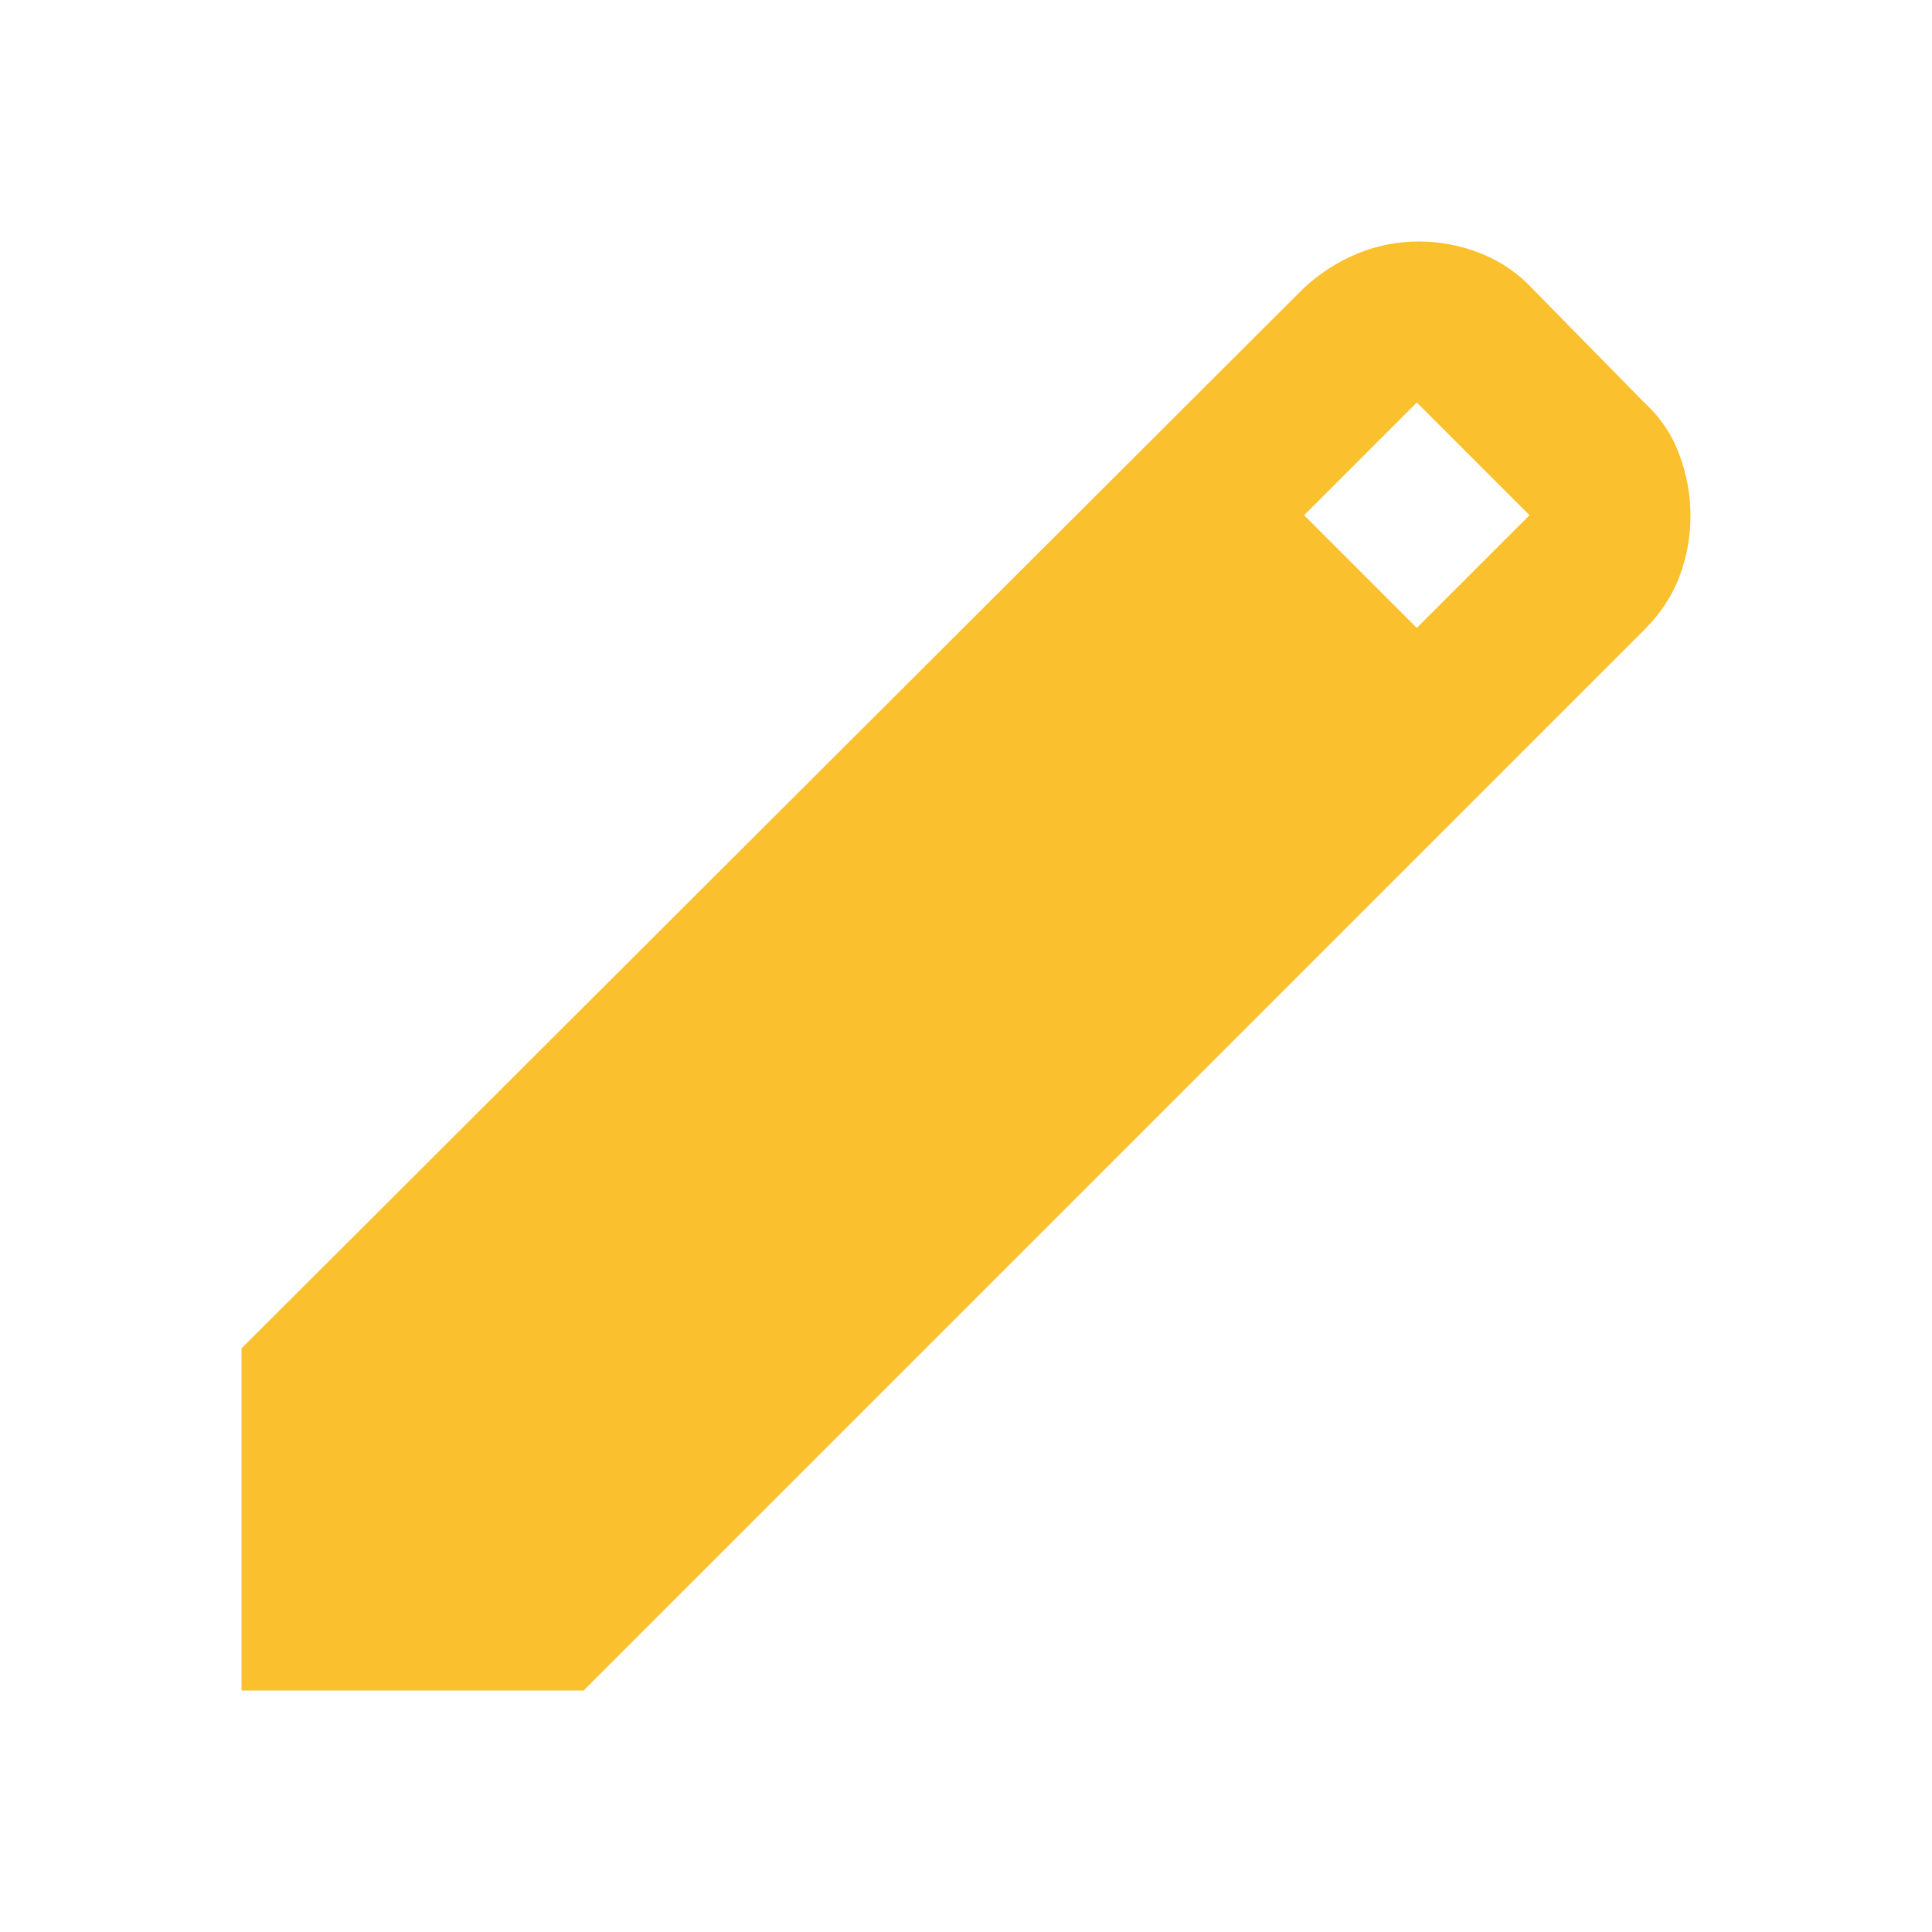
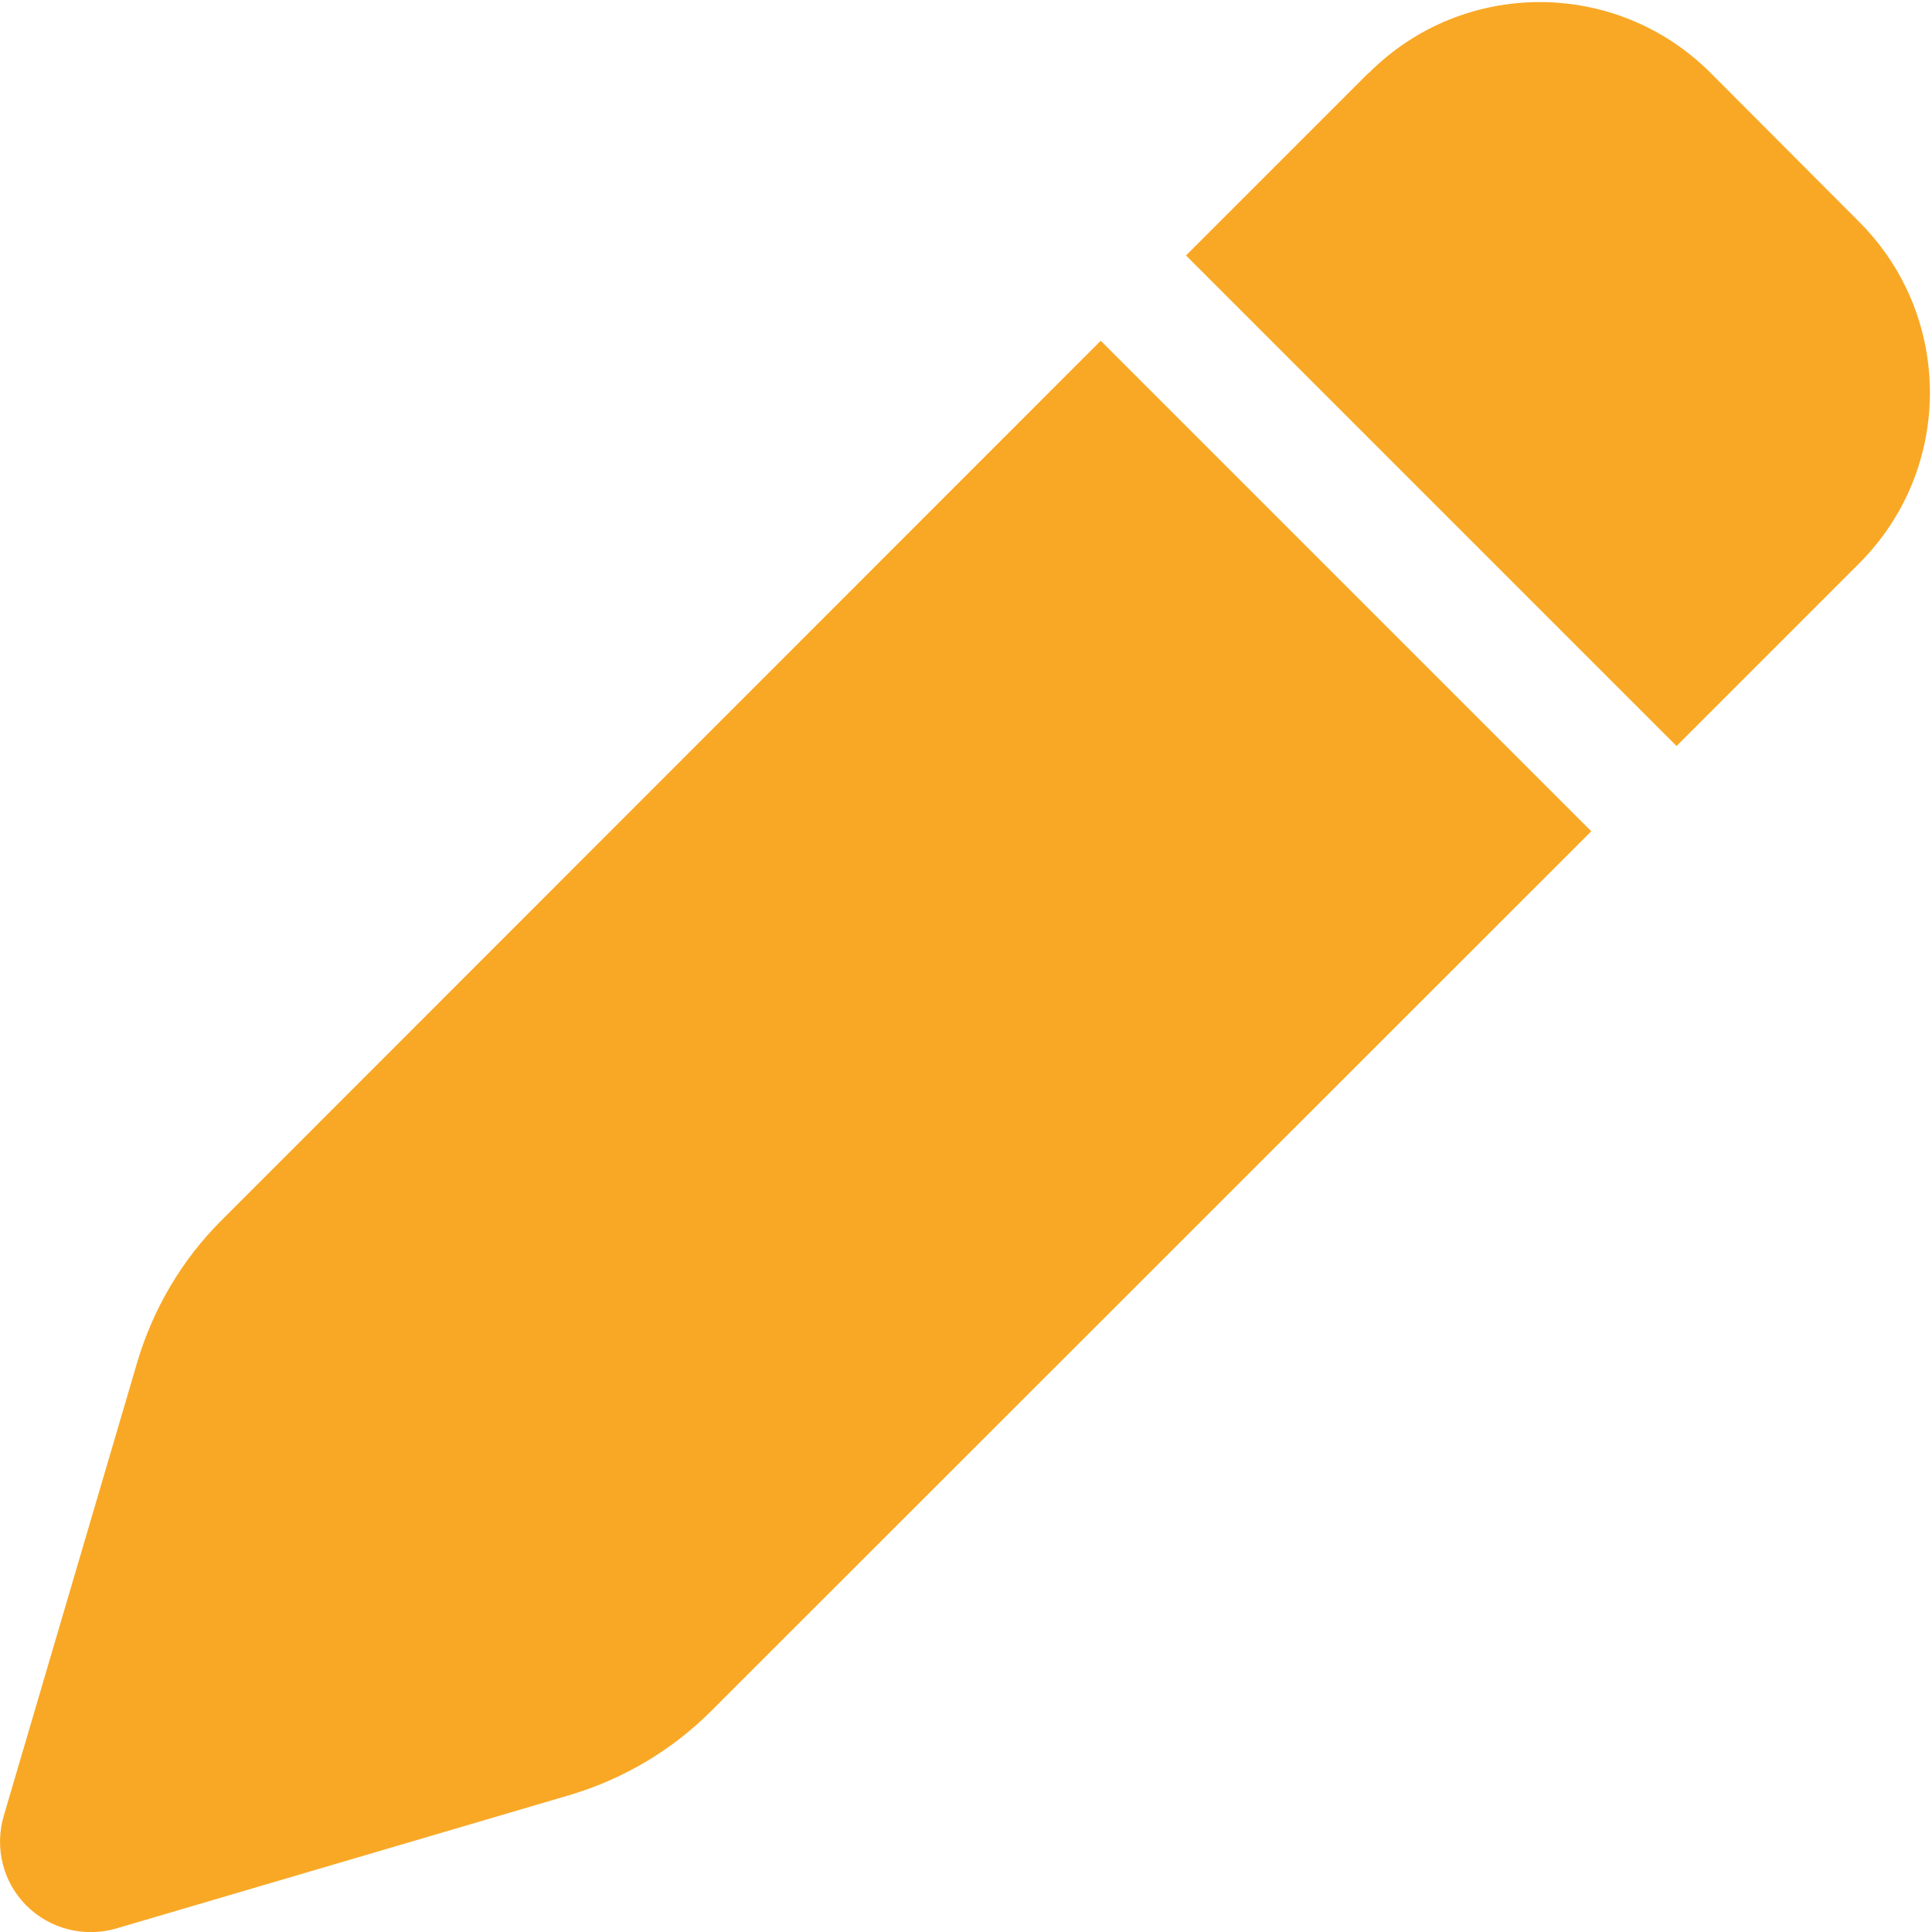
- <svg xmlns="http://www.w3.org/2000/svg" height="24px" viewBox="0 -960 960 960" width="24px" fill="#FBC02D">
-   <path d="M120-120v-170l528-527q12-11 26.5-17t30.5-6q16 0 31 6t26 18l55 56q12 11 17.5 26t5.5 30q0 16-5.5 30.5T817-647L290-120H120Zm584-528 56-56-56-56-56 56 56 56Z" />
+ <svg xmlns="http://www.w3.org/2000/svg" width="24" height="24" viewBox="0 0 512 512">
+   <path fill="#F9A825" d="m362.7 19.3l-48.4 48.4l130 130l48.4-48.4c25-25 25-65.5 0-90.5l-39.4-39.5c-25-25-65.5-25-90.5 0zm-71 71L58.6 323.5c-10.4 10.4-18 23.3-22.2 37.4L1 481.2c-2.5 8.5-.2 17.6 6 23.8s15.3 8.5 23.7 6.1L151 475.7c14.1-4.2 27-11.8 37.4-22.2l233.3-233.2z" />
</svg>
